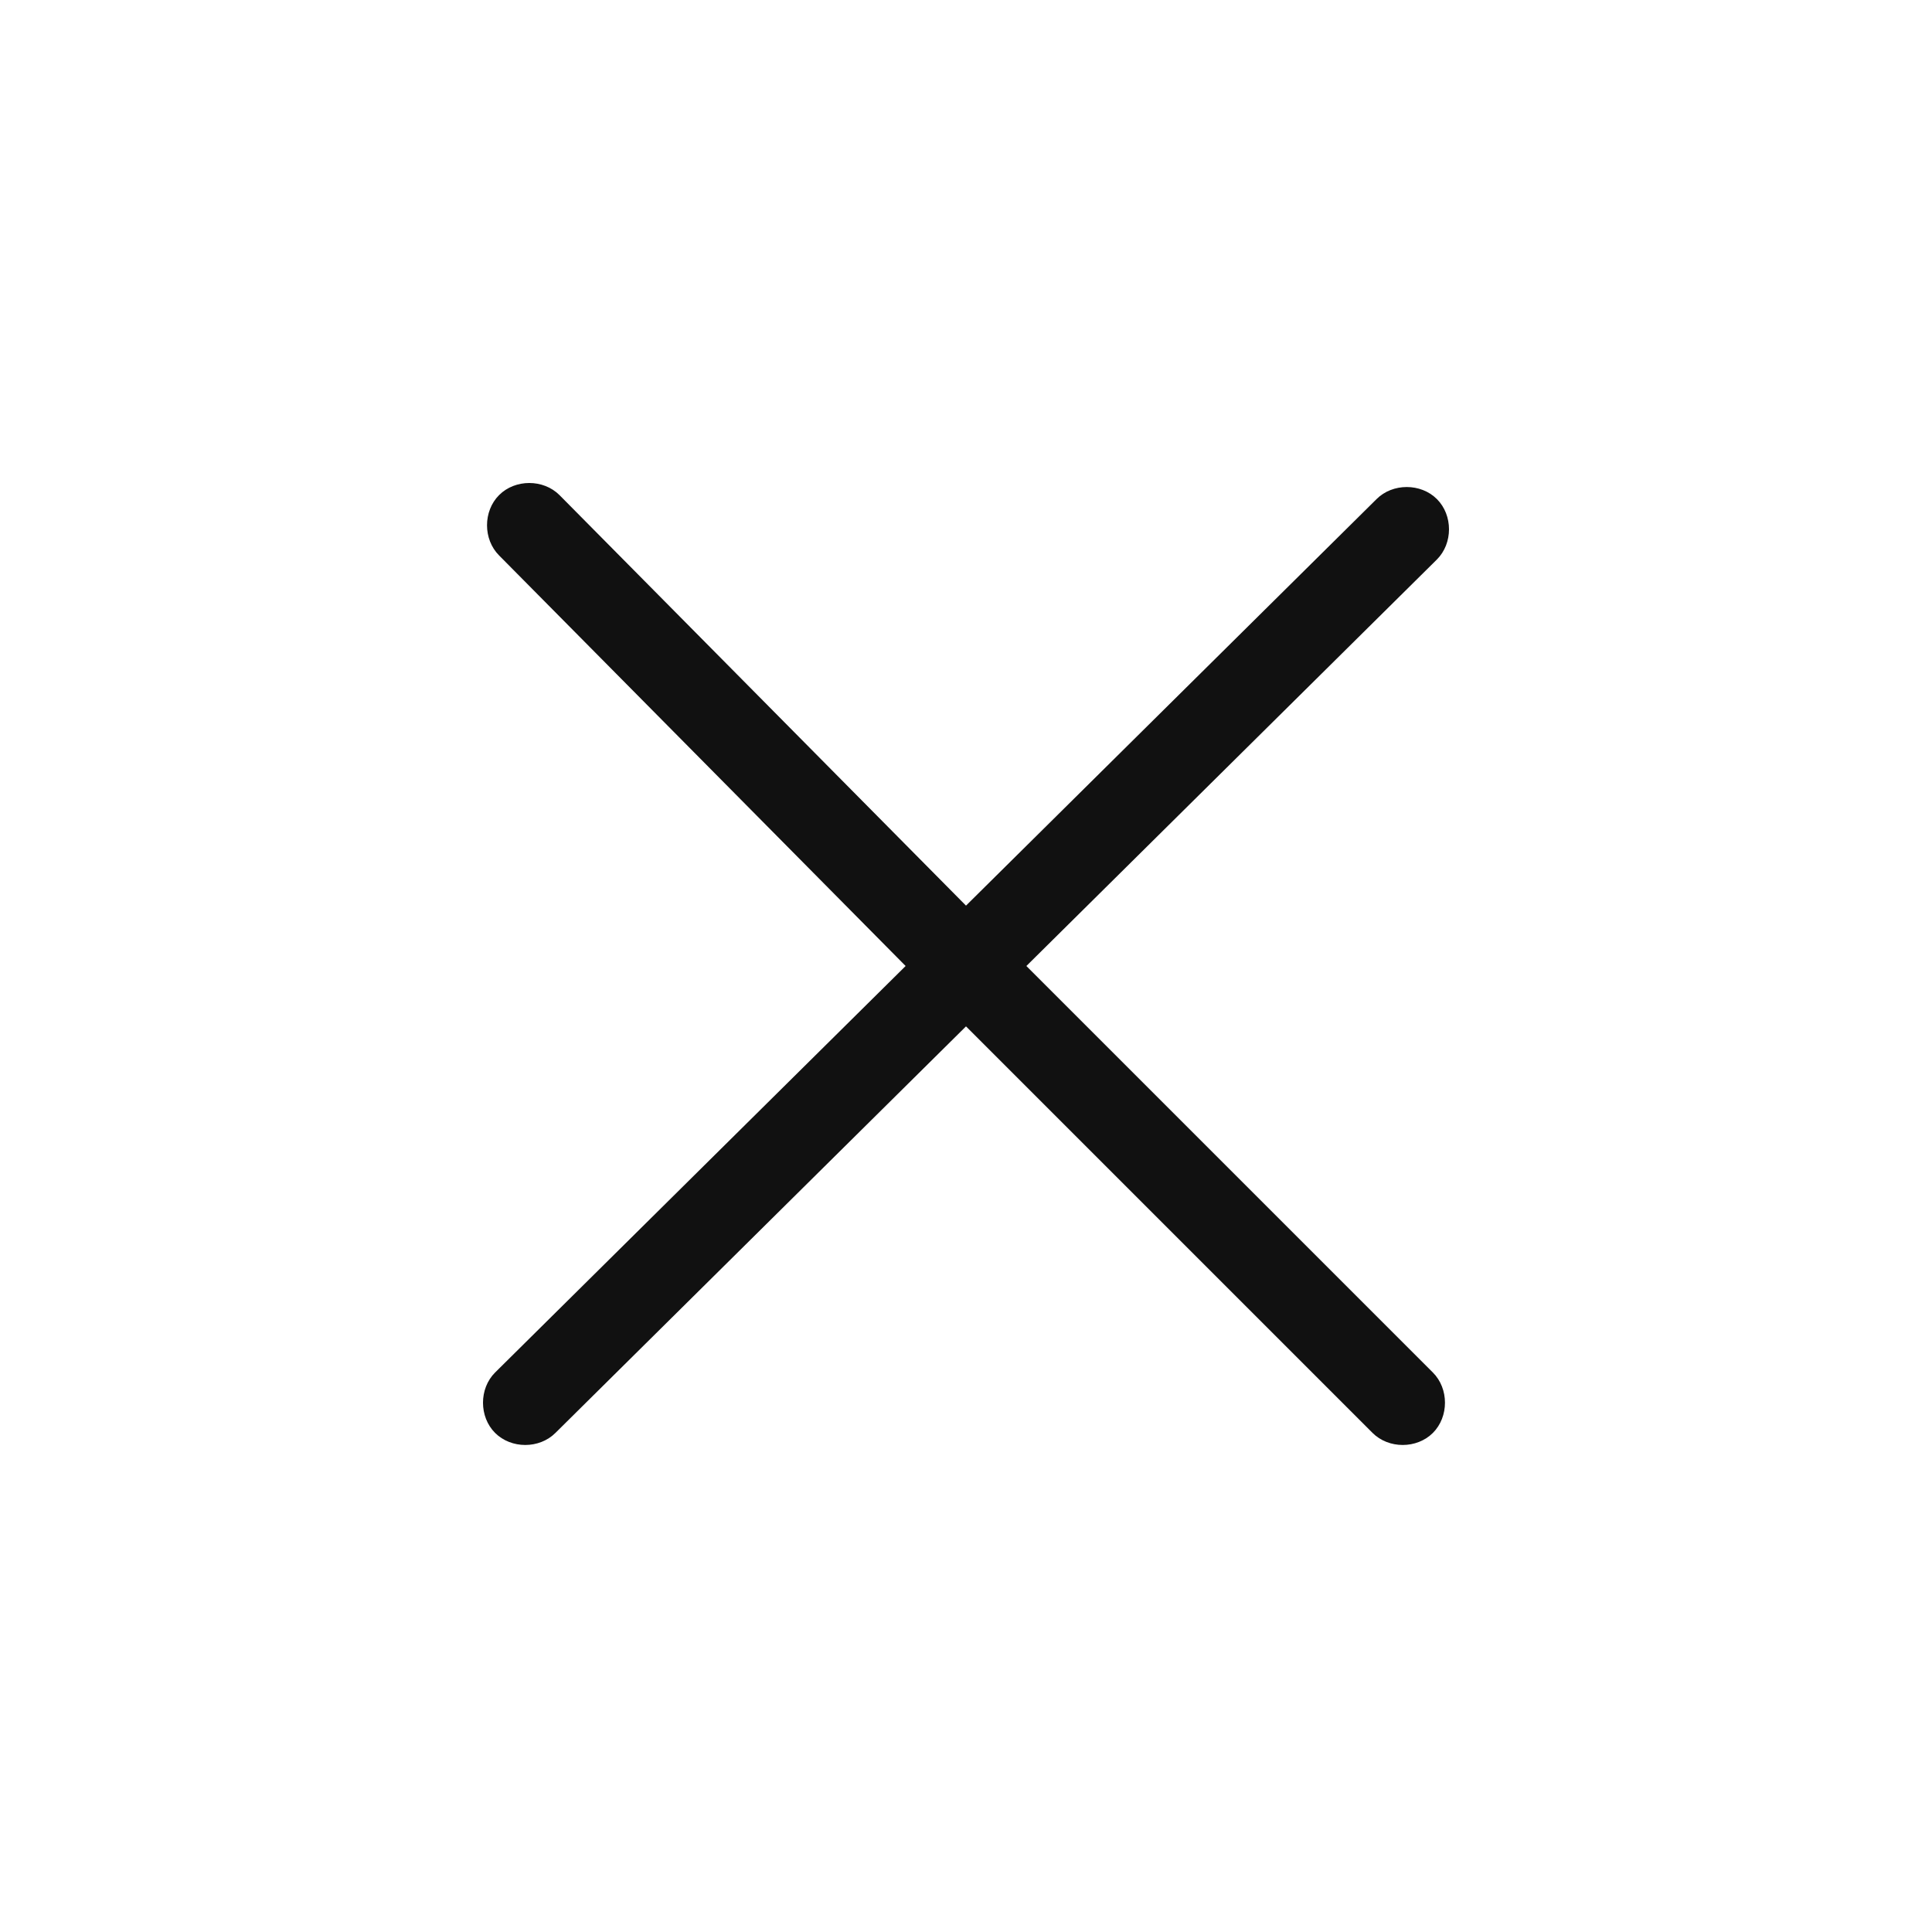
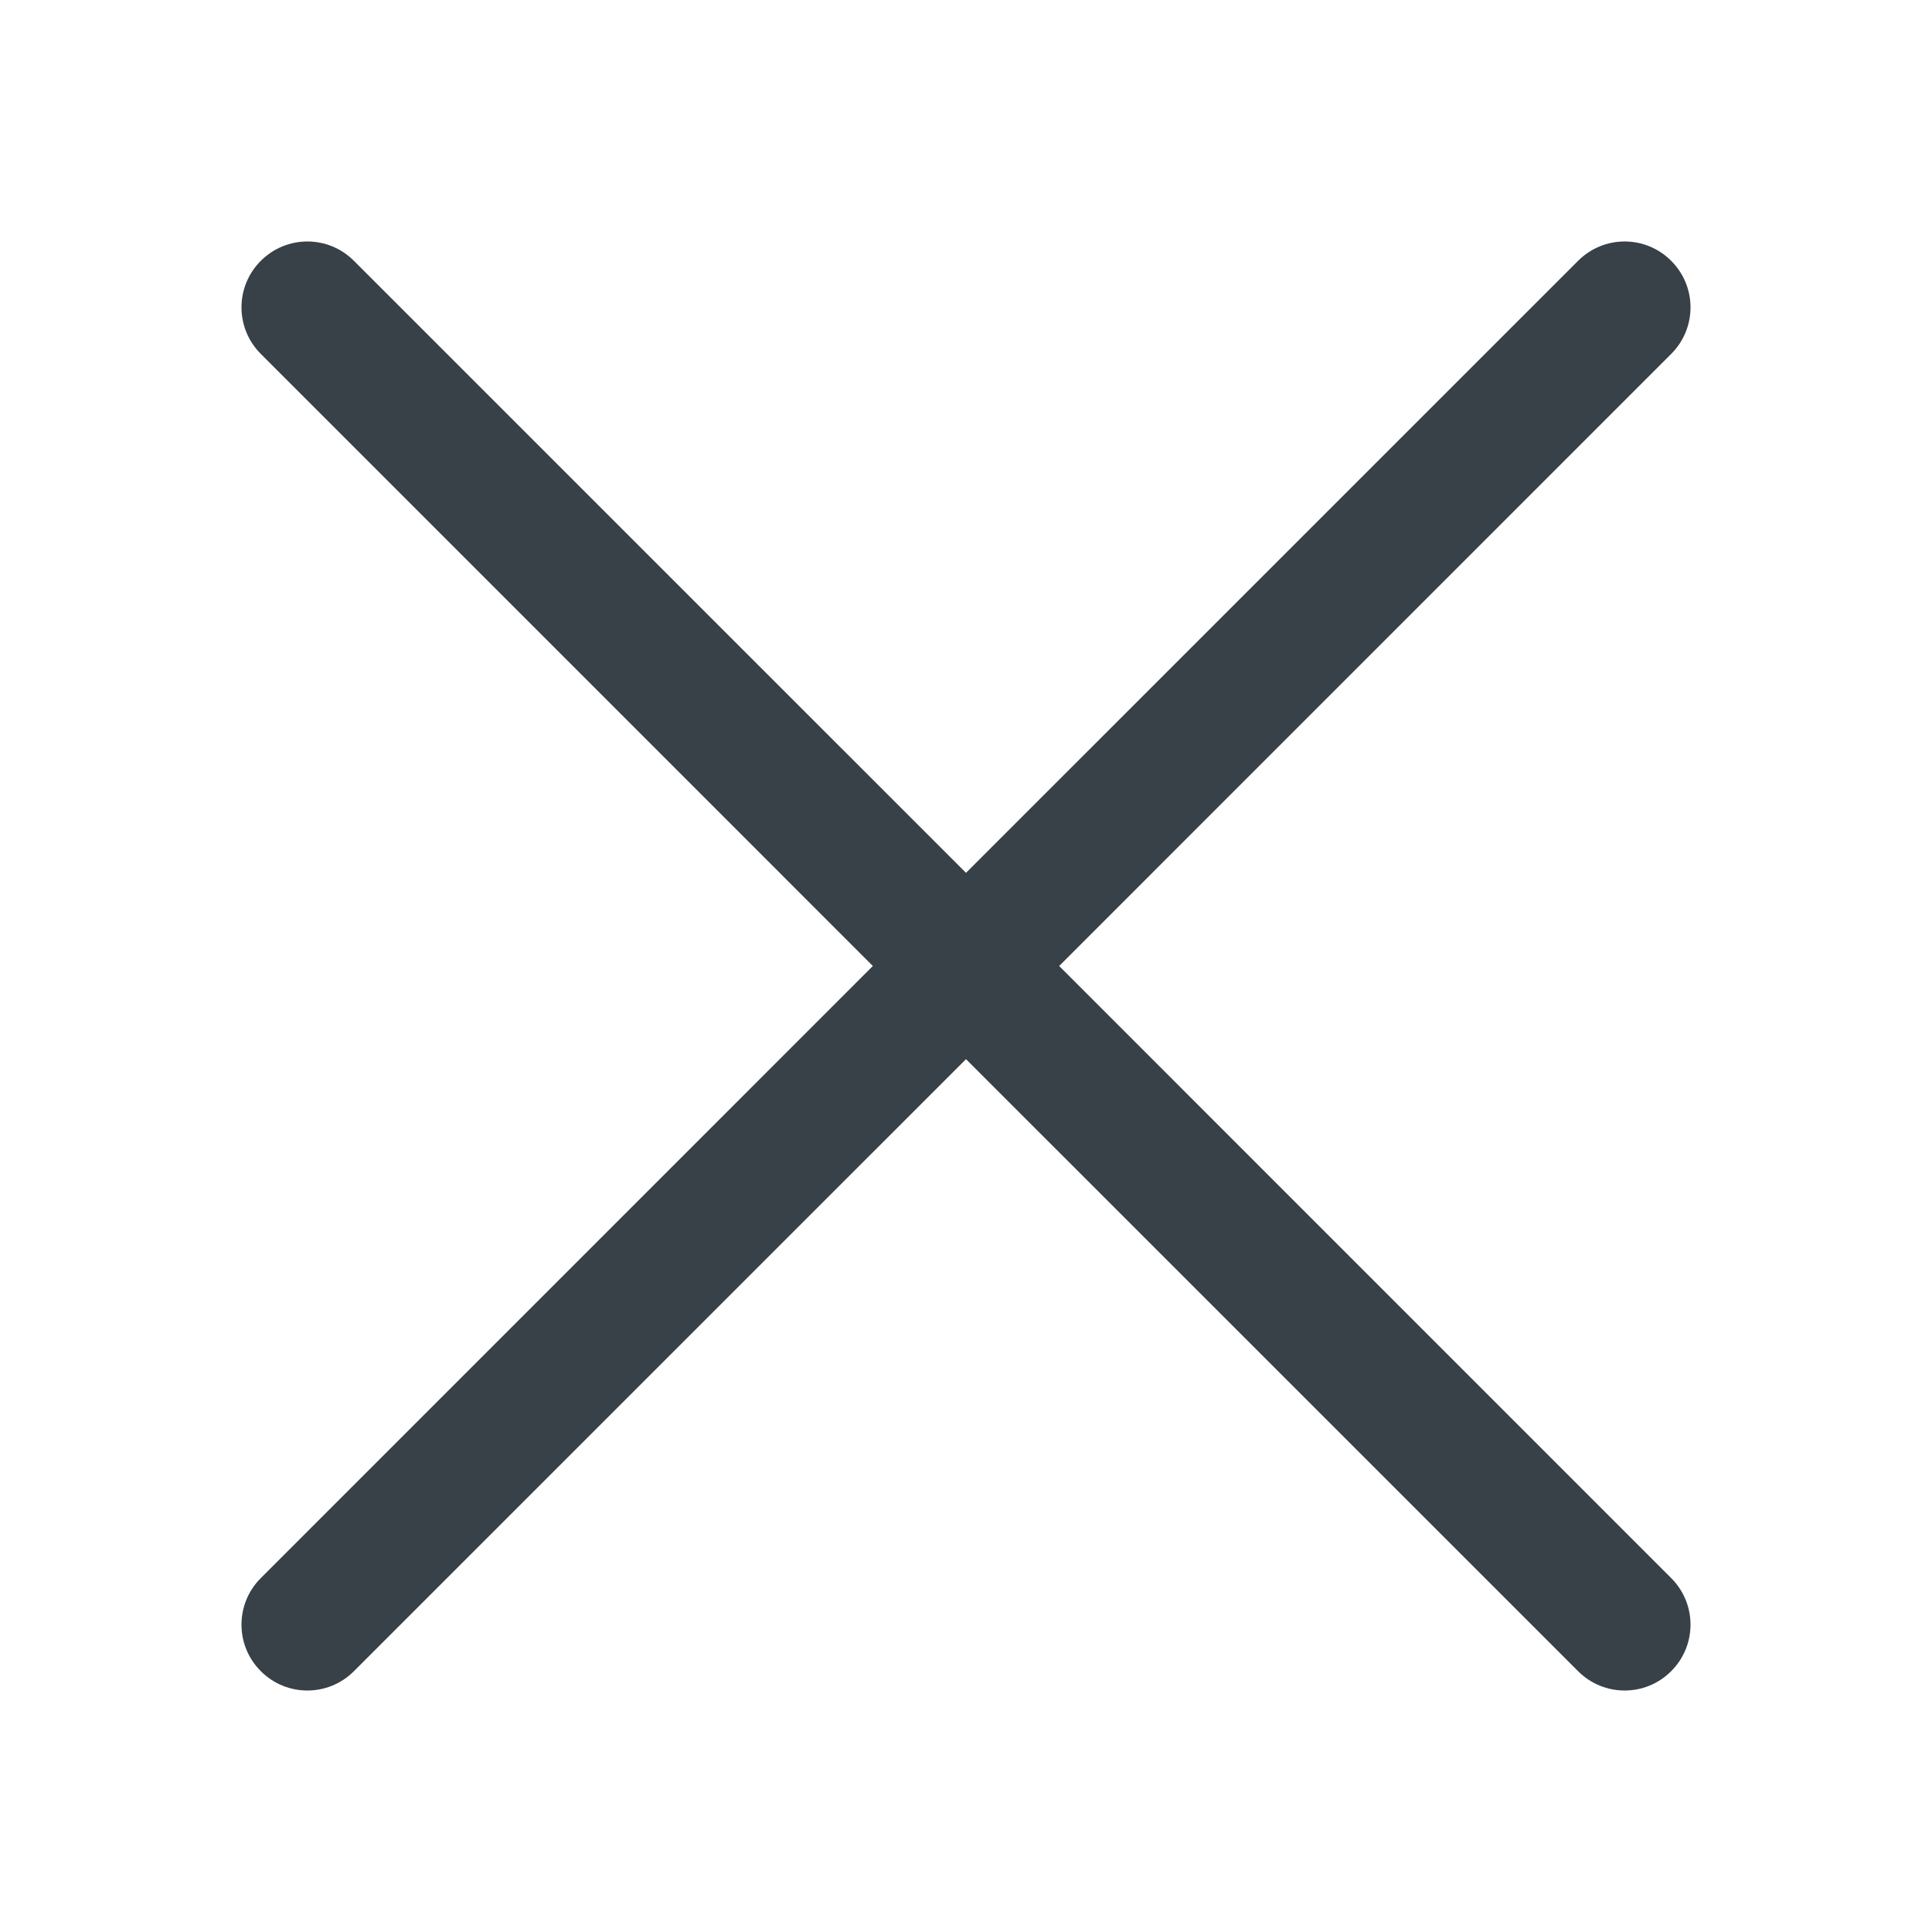
- <svg xmlns="http://www.w3.org/2000/svg" version="1.1" id="icon_x2F_Nav_x2F_close-Layer_1" x="0px" y="0px" viewBox="0 0 48 48" style="enable-background:new 0 0 48 48;" xml:space="preserve">
-   <path id="icon_x2F_Nav_x2F_close-path-1_1_" style="fill:#111111;" d="M24,22.5L13.9,12.3c-0.4-0.4-1.1-0.4-1.5,0  c-0.4,0.4-0.4,1.1,0,1.5L22.5,24L12.3,34.1c-0.4,0.4-0.4,1.1,0,1.5c0.4,0.4,1.1,0.4,1.5,0L24,25.5l10.1,10.1c0.4,0.4,1.1,0.4,1.5,0  c0.4-0.4,0.4-1.1,0-1.5L25.5,24l10.2-10.1c0.4-0.4,0.4-1.1,0-1.5c-0.4-0.4-1.1-0.4-1.5,0L24,22.5z" />
+ <svg xmlns="http://www.w3.org/2000/svg" xmlns:xlink="http://www.w3.org/1999/xlink" width="32" height="32" viewBox="0 0 32 32">
+   <defs>
+     <path id="close-a" d="M12,10.457 L22.138,0.32 C22.564,-0.107 23.254,-0.107 23.68,0.32 C24.107,0.746 24.107,1.436 23.68,1.862 L13.543,12 L23.68,22.138 C24.107,22.564 24.107,23.254 23.68,23.68 C23.254,24.107 22.564,24.107 22.138,23.68 L12,13.543 L1.862,23.68 C1.436,24.107 0.746,24.107 0.32,23.68 C-0.107,23.254 -0.107,22.564 0.32,22.138 L10.457,12 L0.32,1.862 C-0.107,1.436 -0.107,0.746 0.32,0.32 C0.746,-0.107 1.436,-0.107 1.862,0.32 L12,10.457 Z" />
+   </defs>
+   <g fill="none" fill-rule="evenodd" transform="translate(4 4)">
+     <use fill="#384048" fill-rule="nonzero" xlink:href="#close-a" />
+   </g>
</svg>
